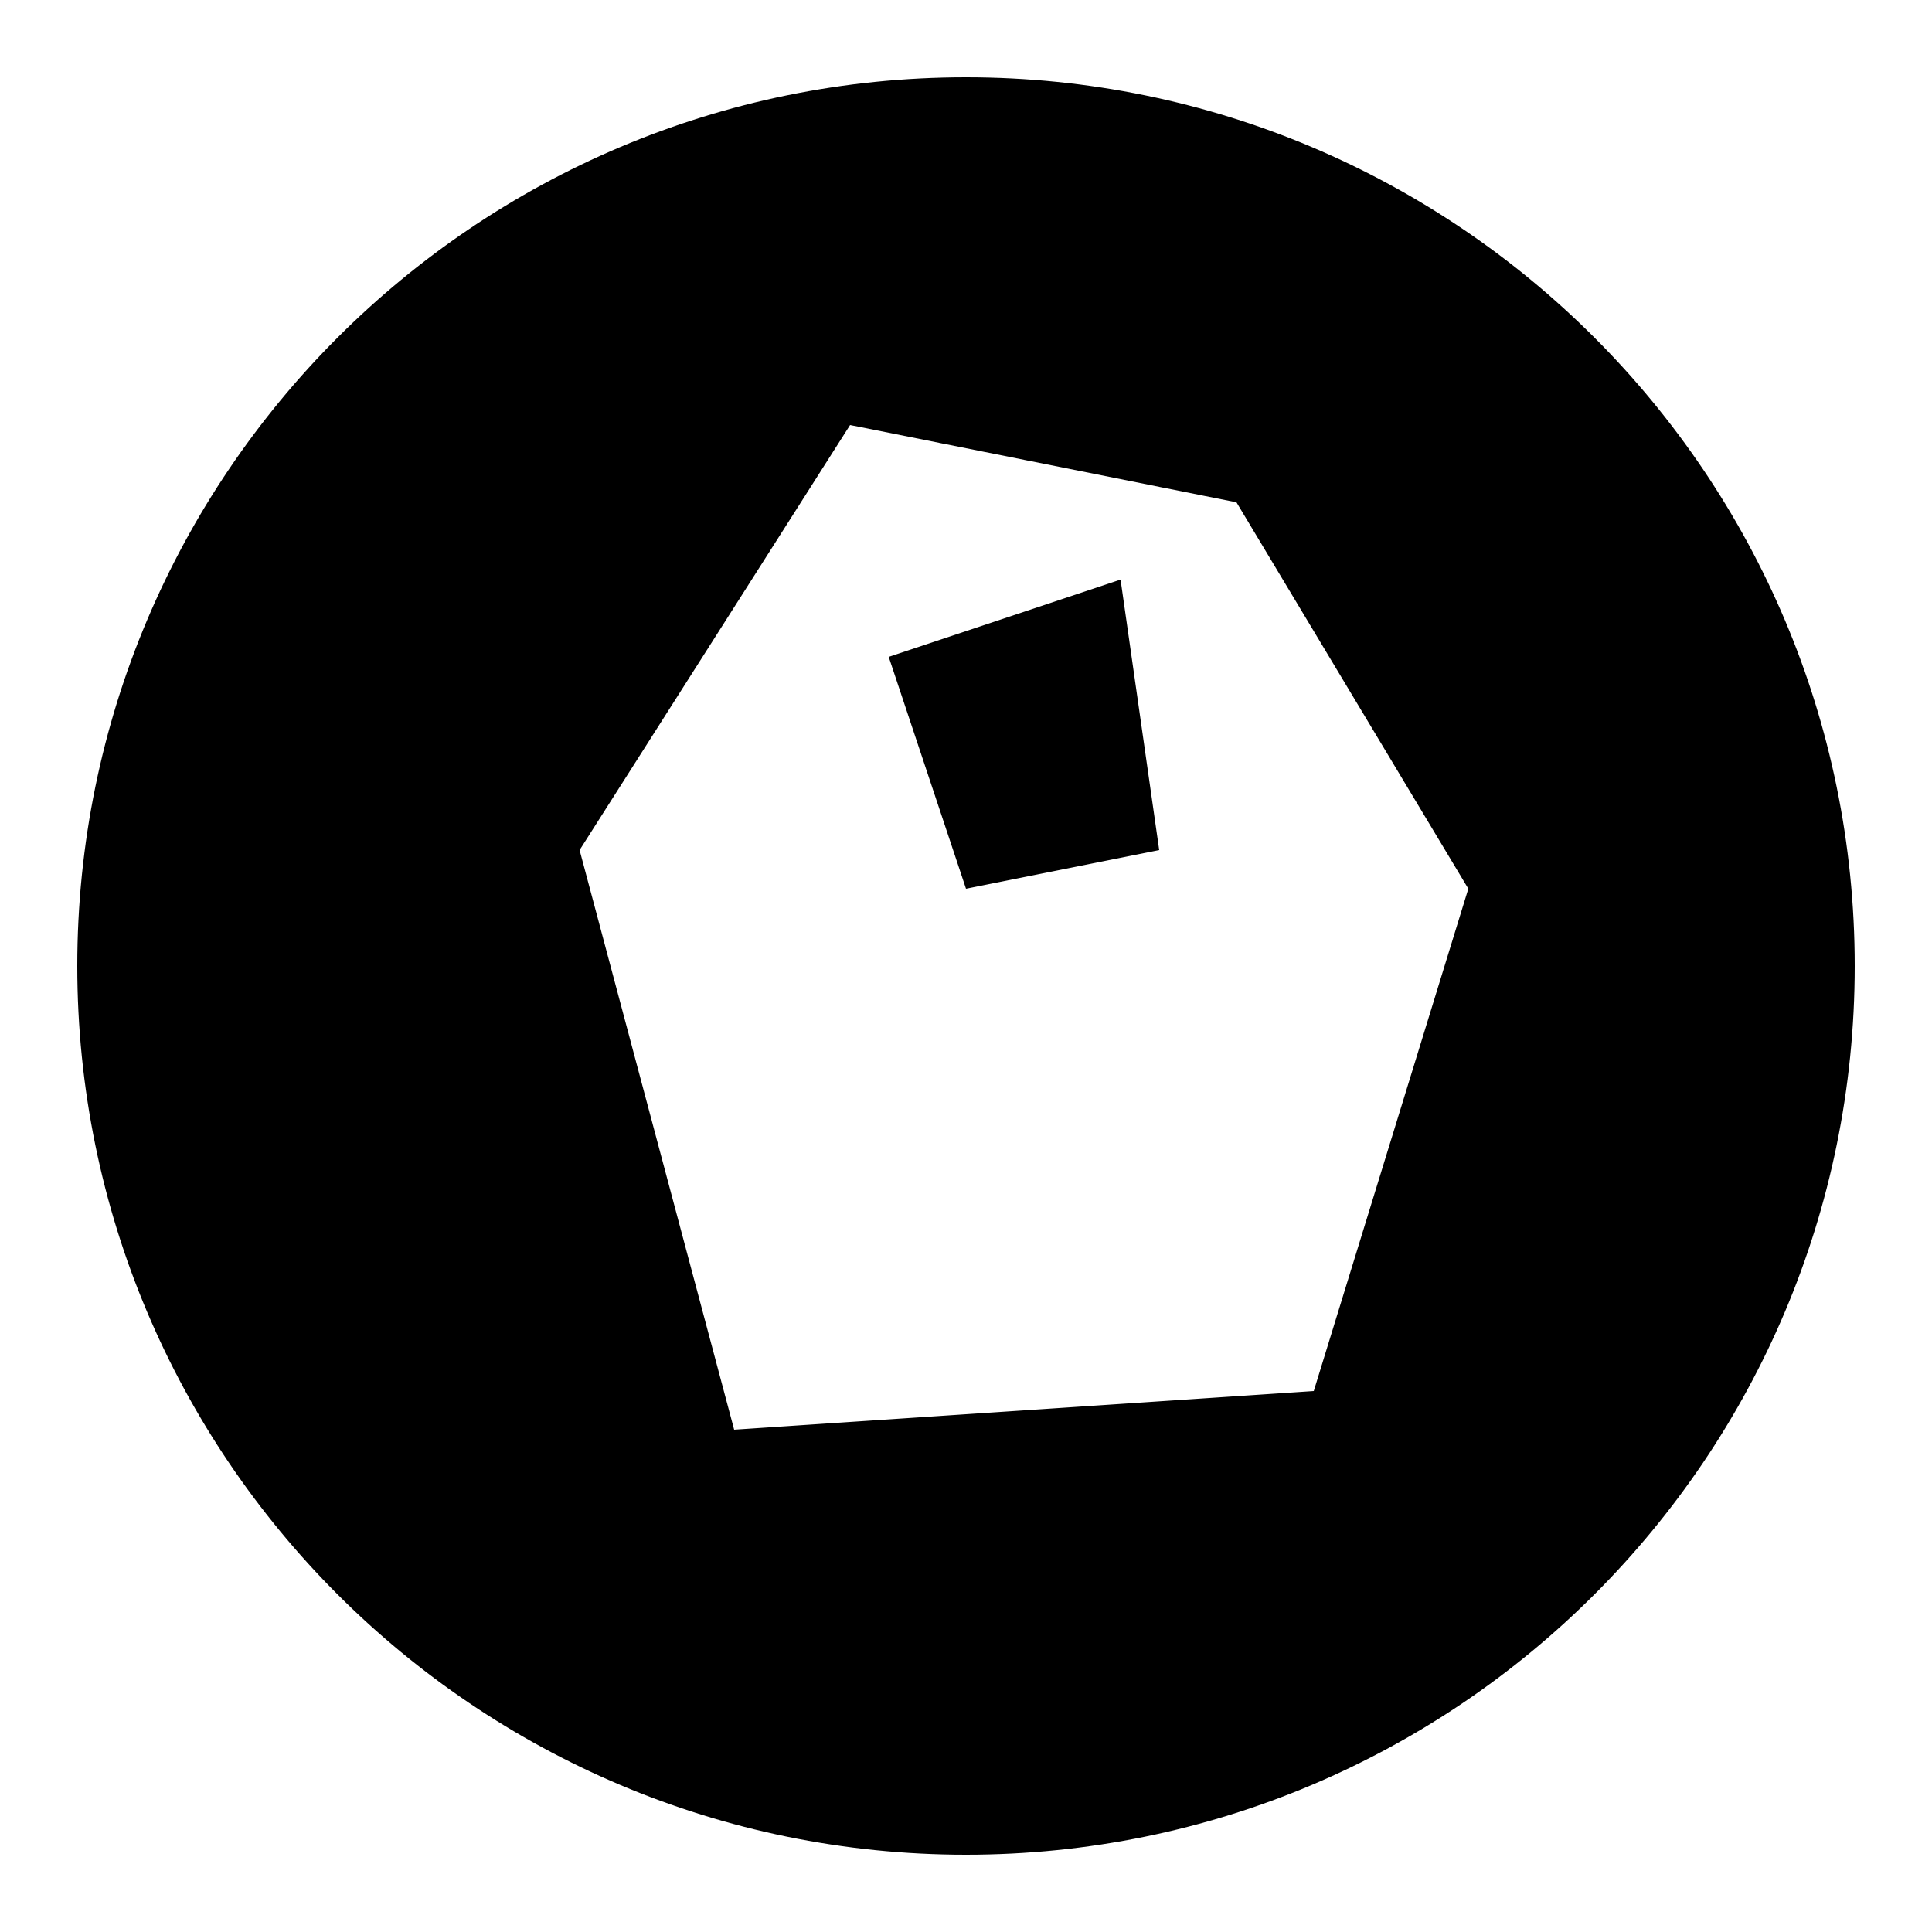
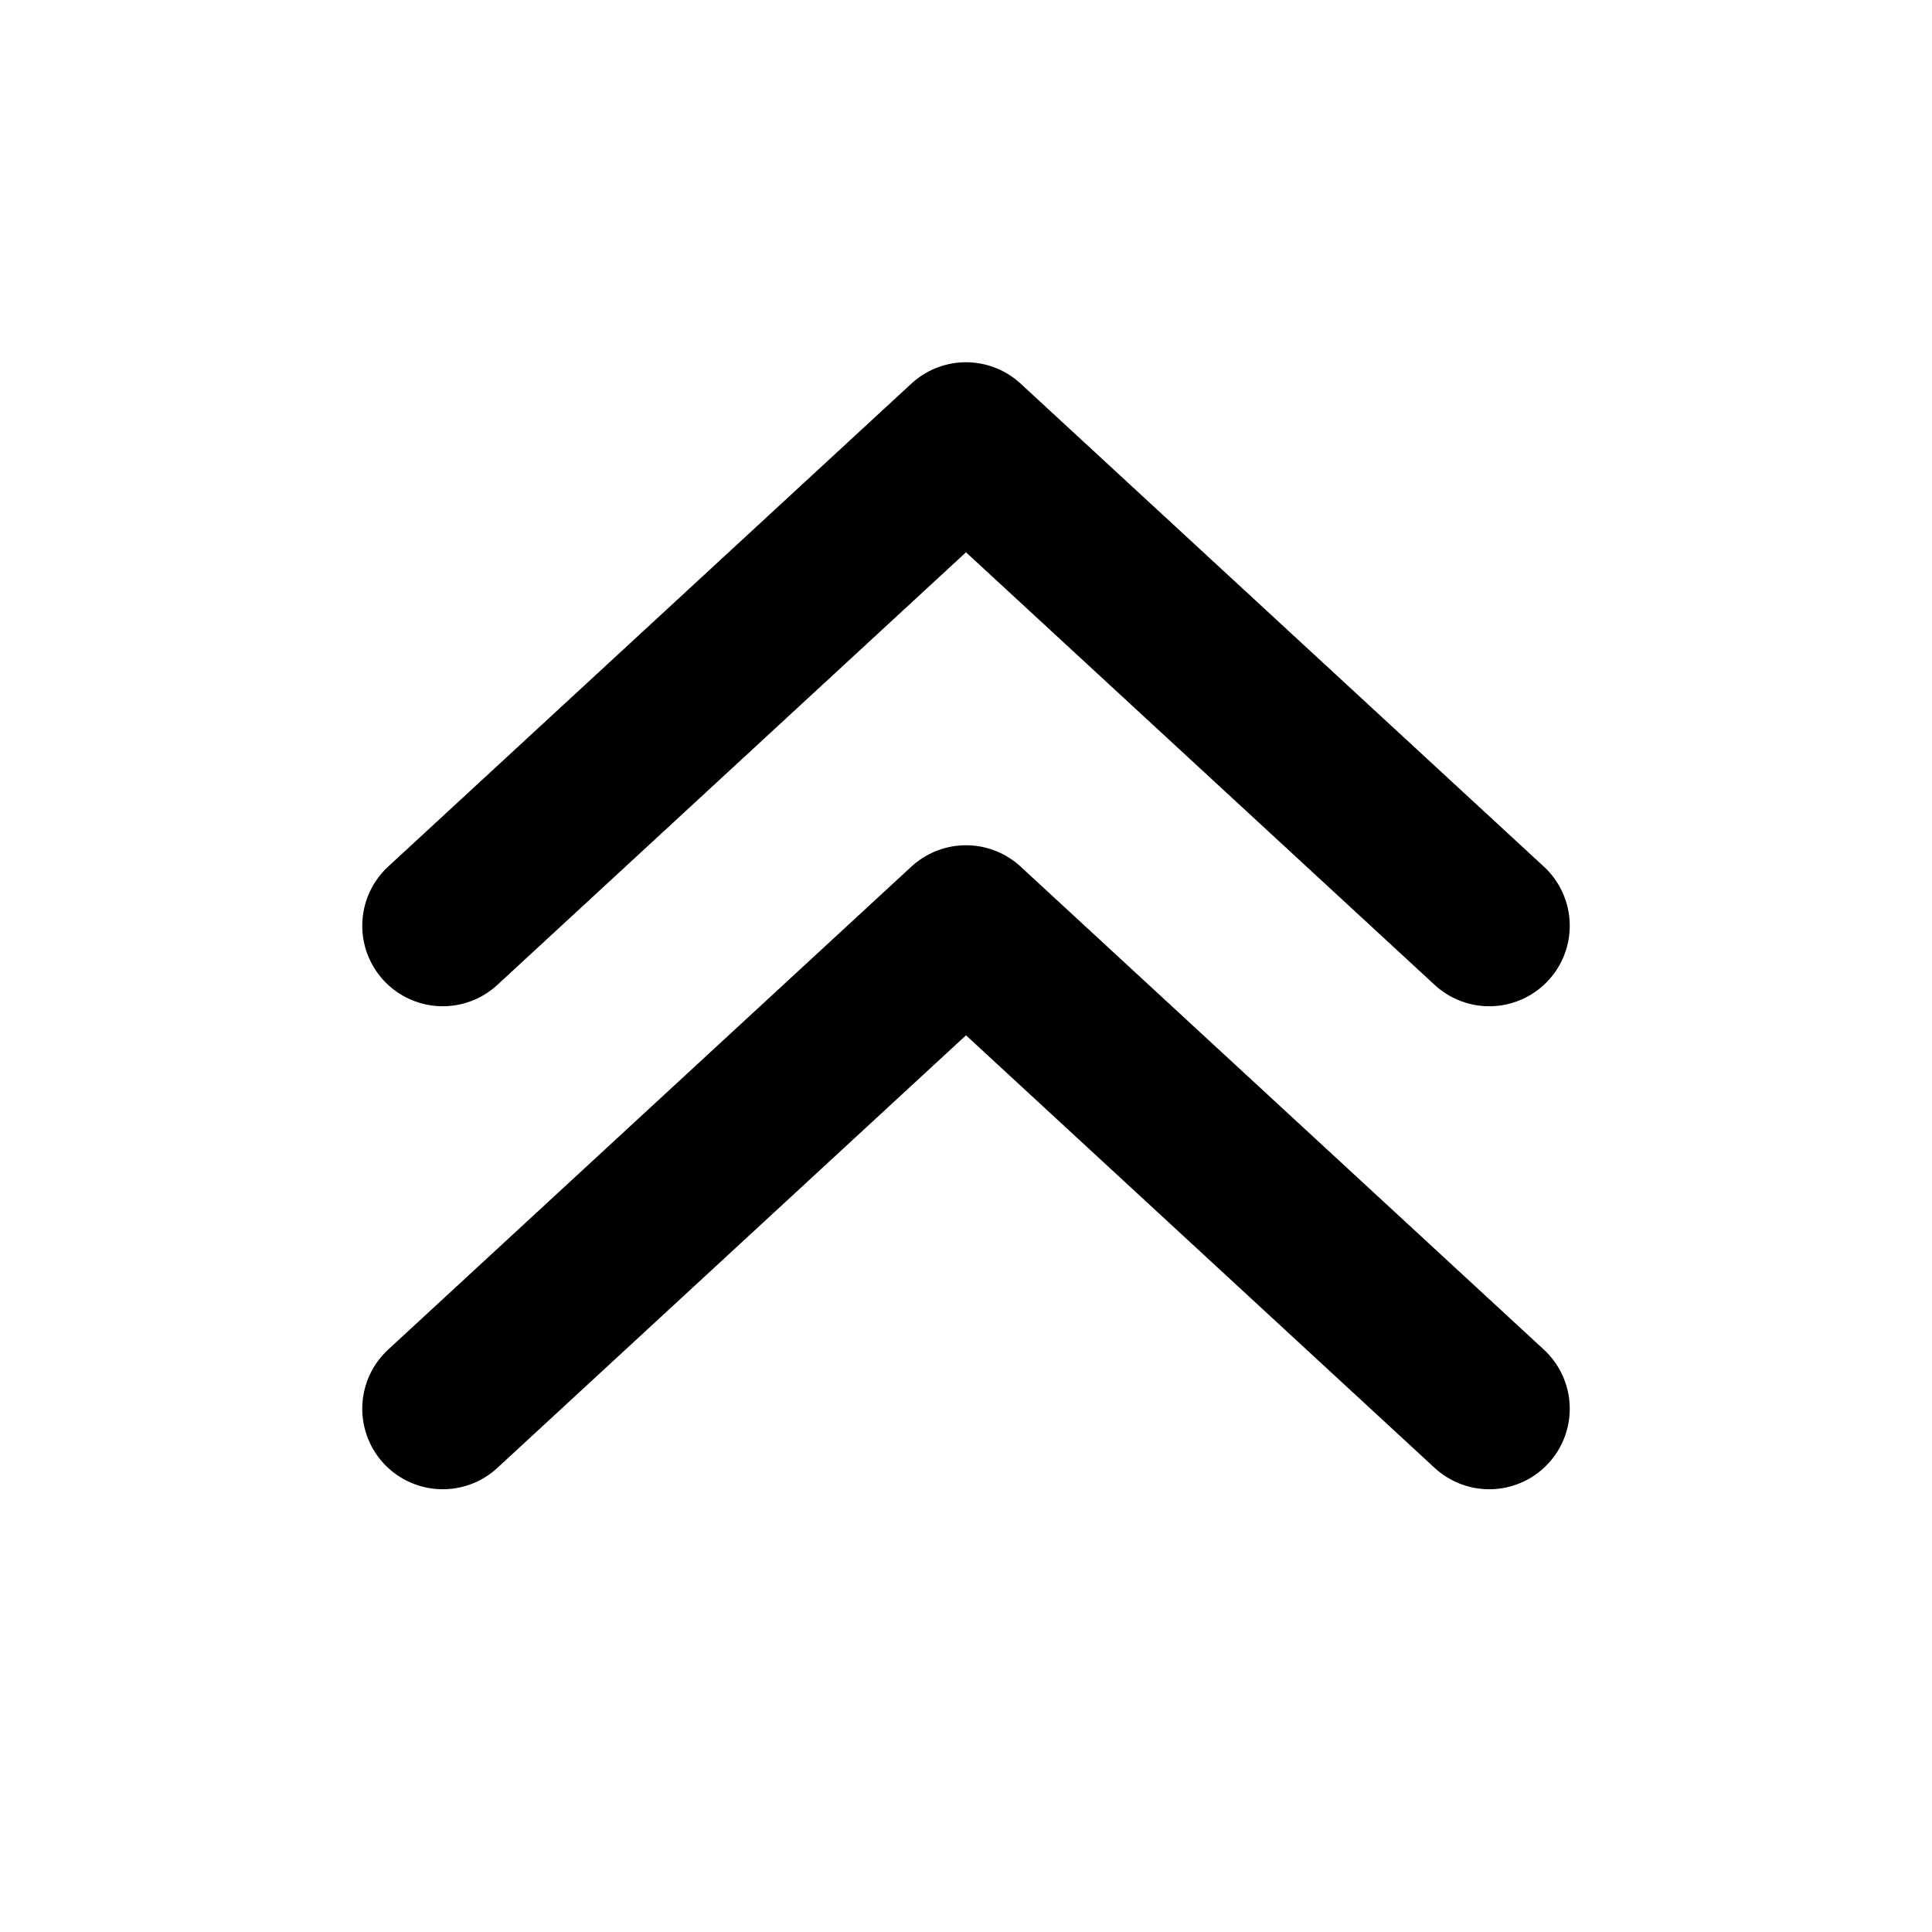
- <svg xmlns="http://www.w3.org/2000/svg" viewBox="0 0 100 100" width="100" height="100">
-   <path fill="currentColor" fill-rule="evenodd" d="M50 4A46 46 0 0 1 50 96A46 46 0 0 1 50 4Z M30 44L44 22L64 26L76 46L68 72L38 74ZM46 34L58 30L60 44L50 46Z" />
+ <svg xmlns="http://www.w3.org/2000/svg" viewBox="0 0 24 24" width="24" height="24" fill="none" stroke="currentColor" stroke-width="2" stroke-linecap="round" stroke-linejoin="round">
+   <path d="M5.5 11.5L12 5.5L18.5 11.5" />
+   <path d="M5.5 17.5L12 11.5L18.5 17.5" />
</svg>
